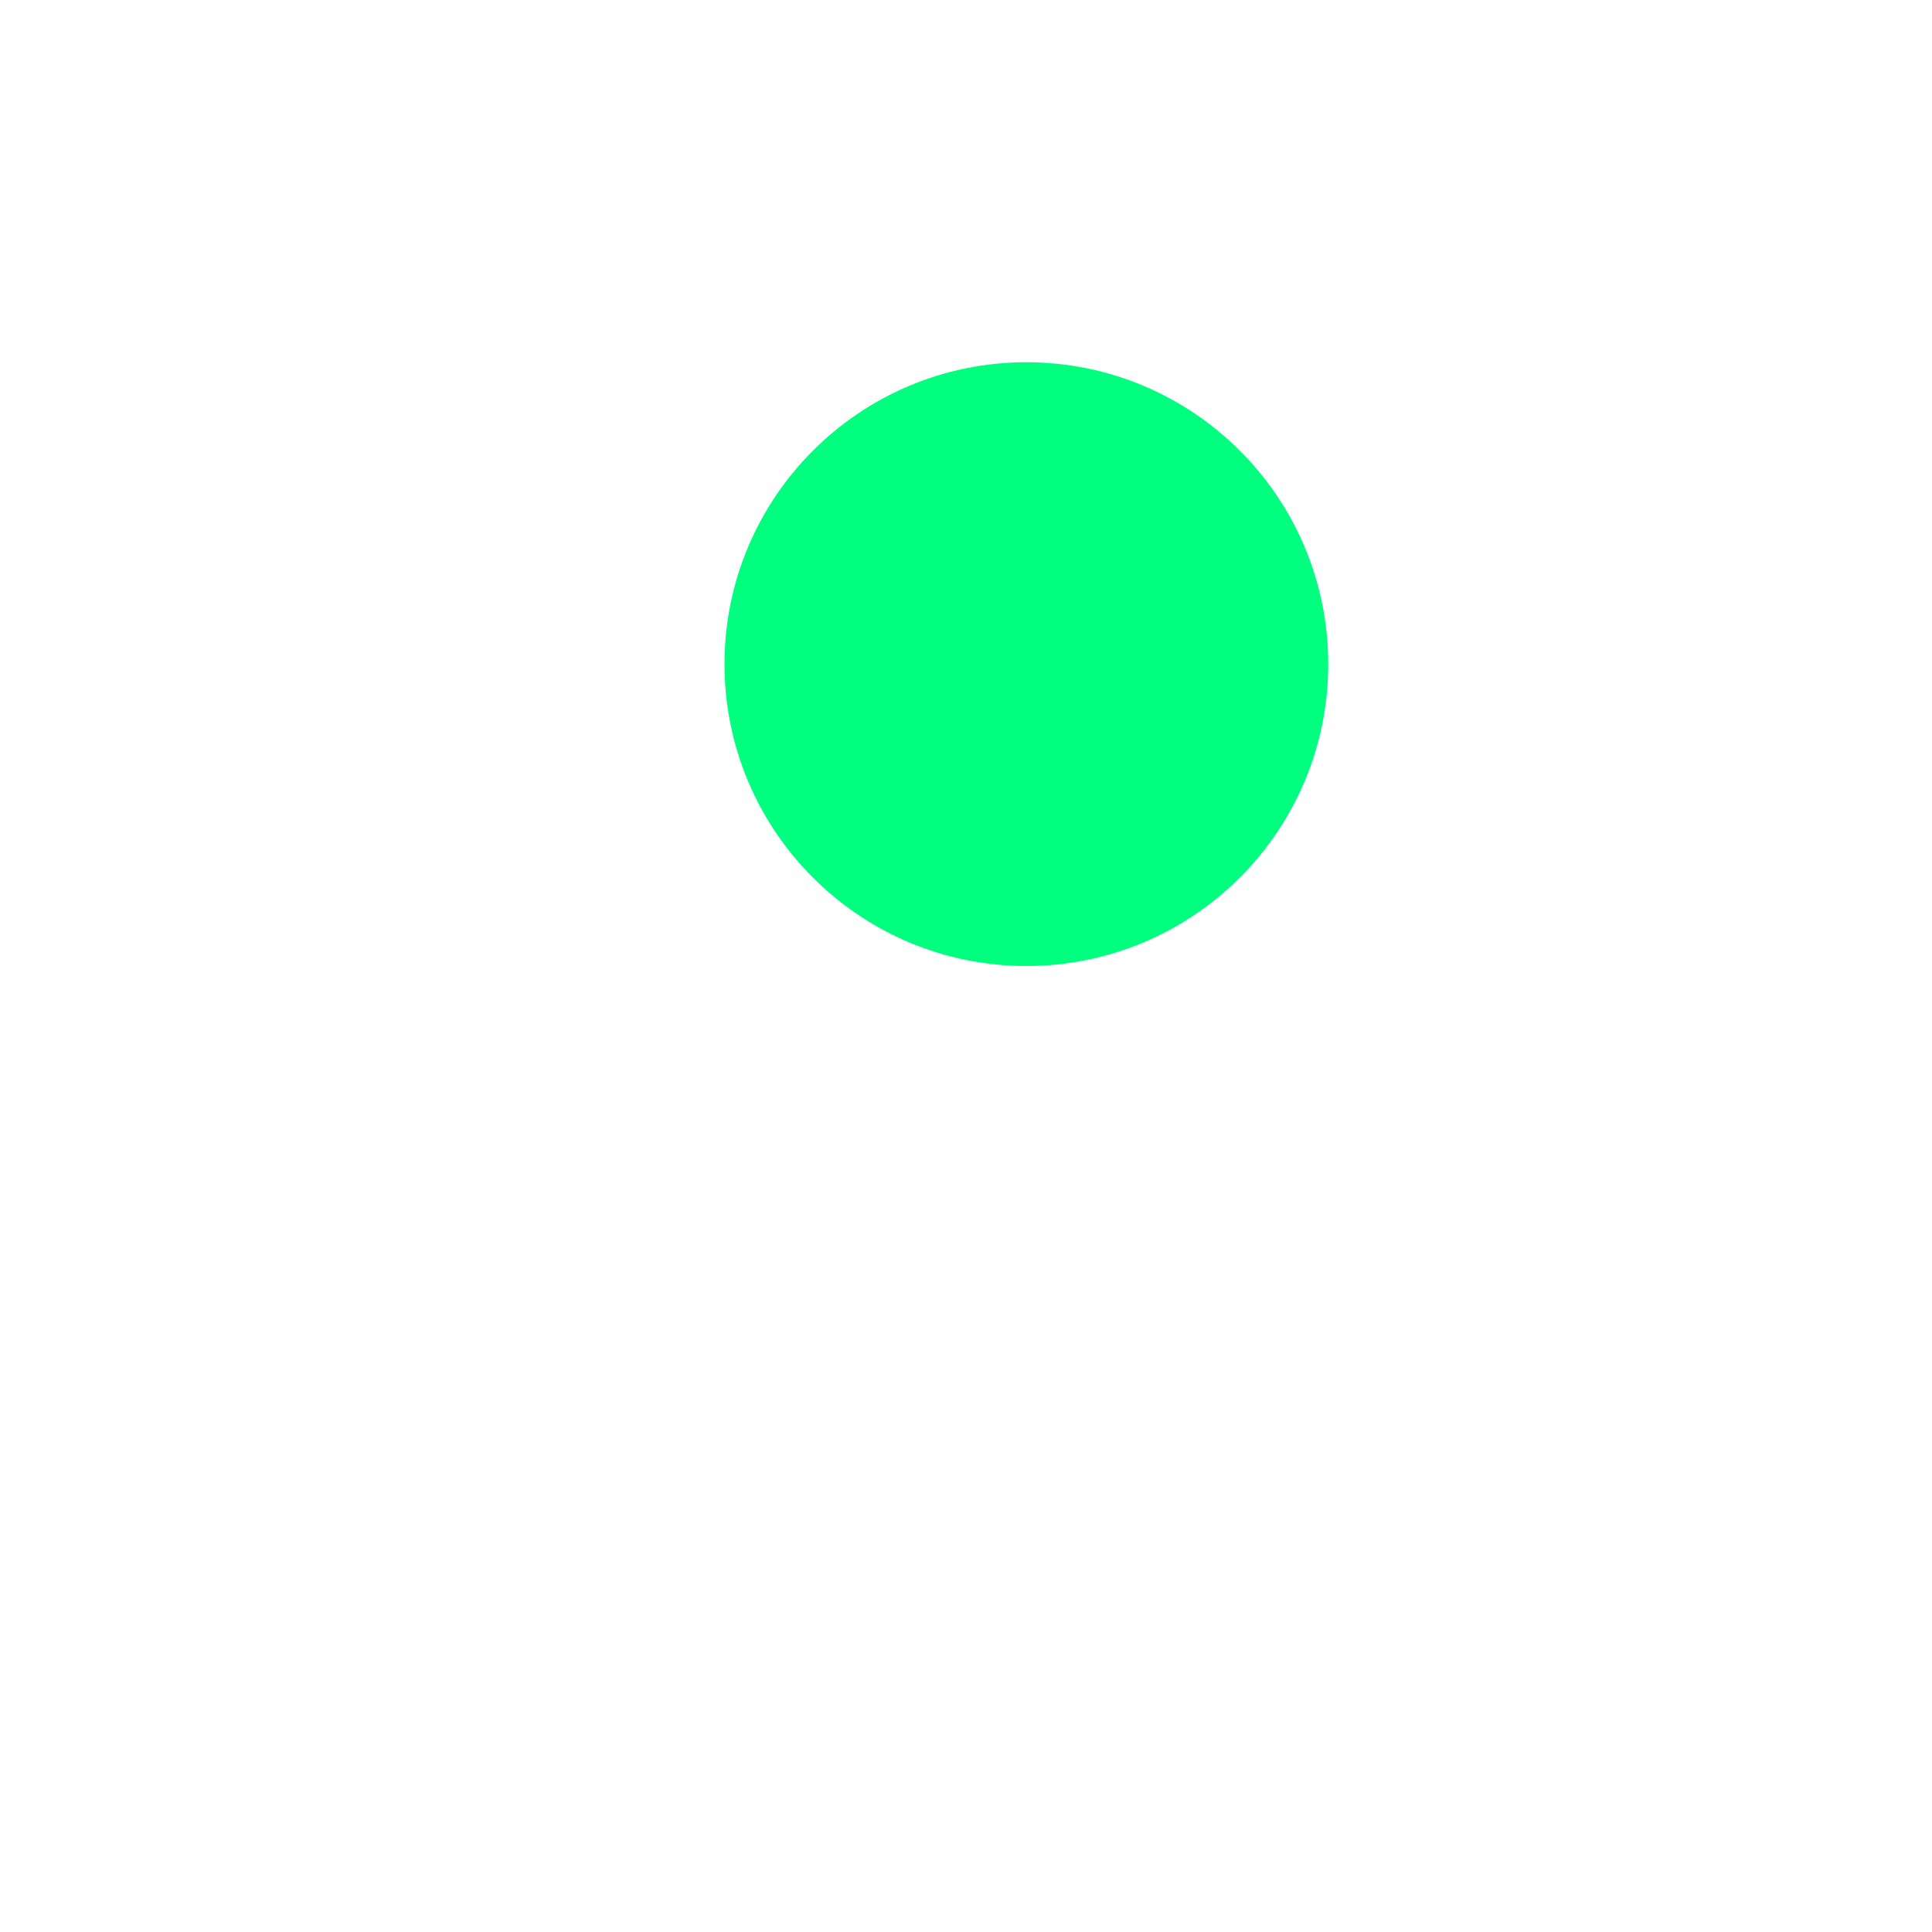
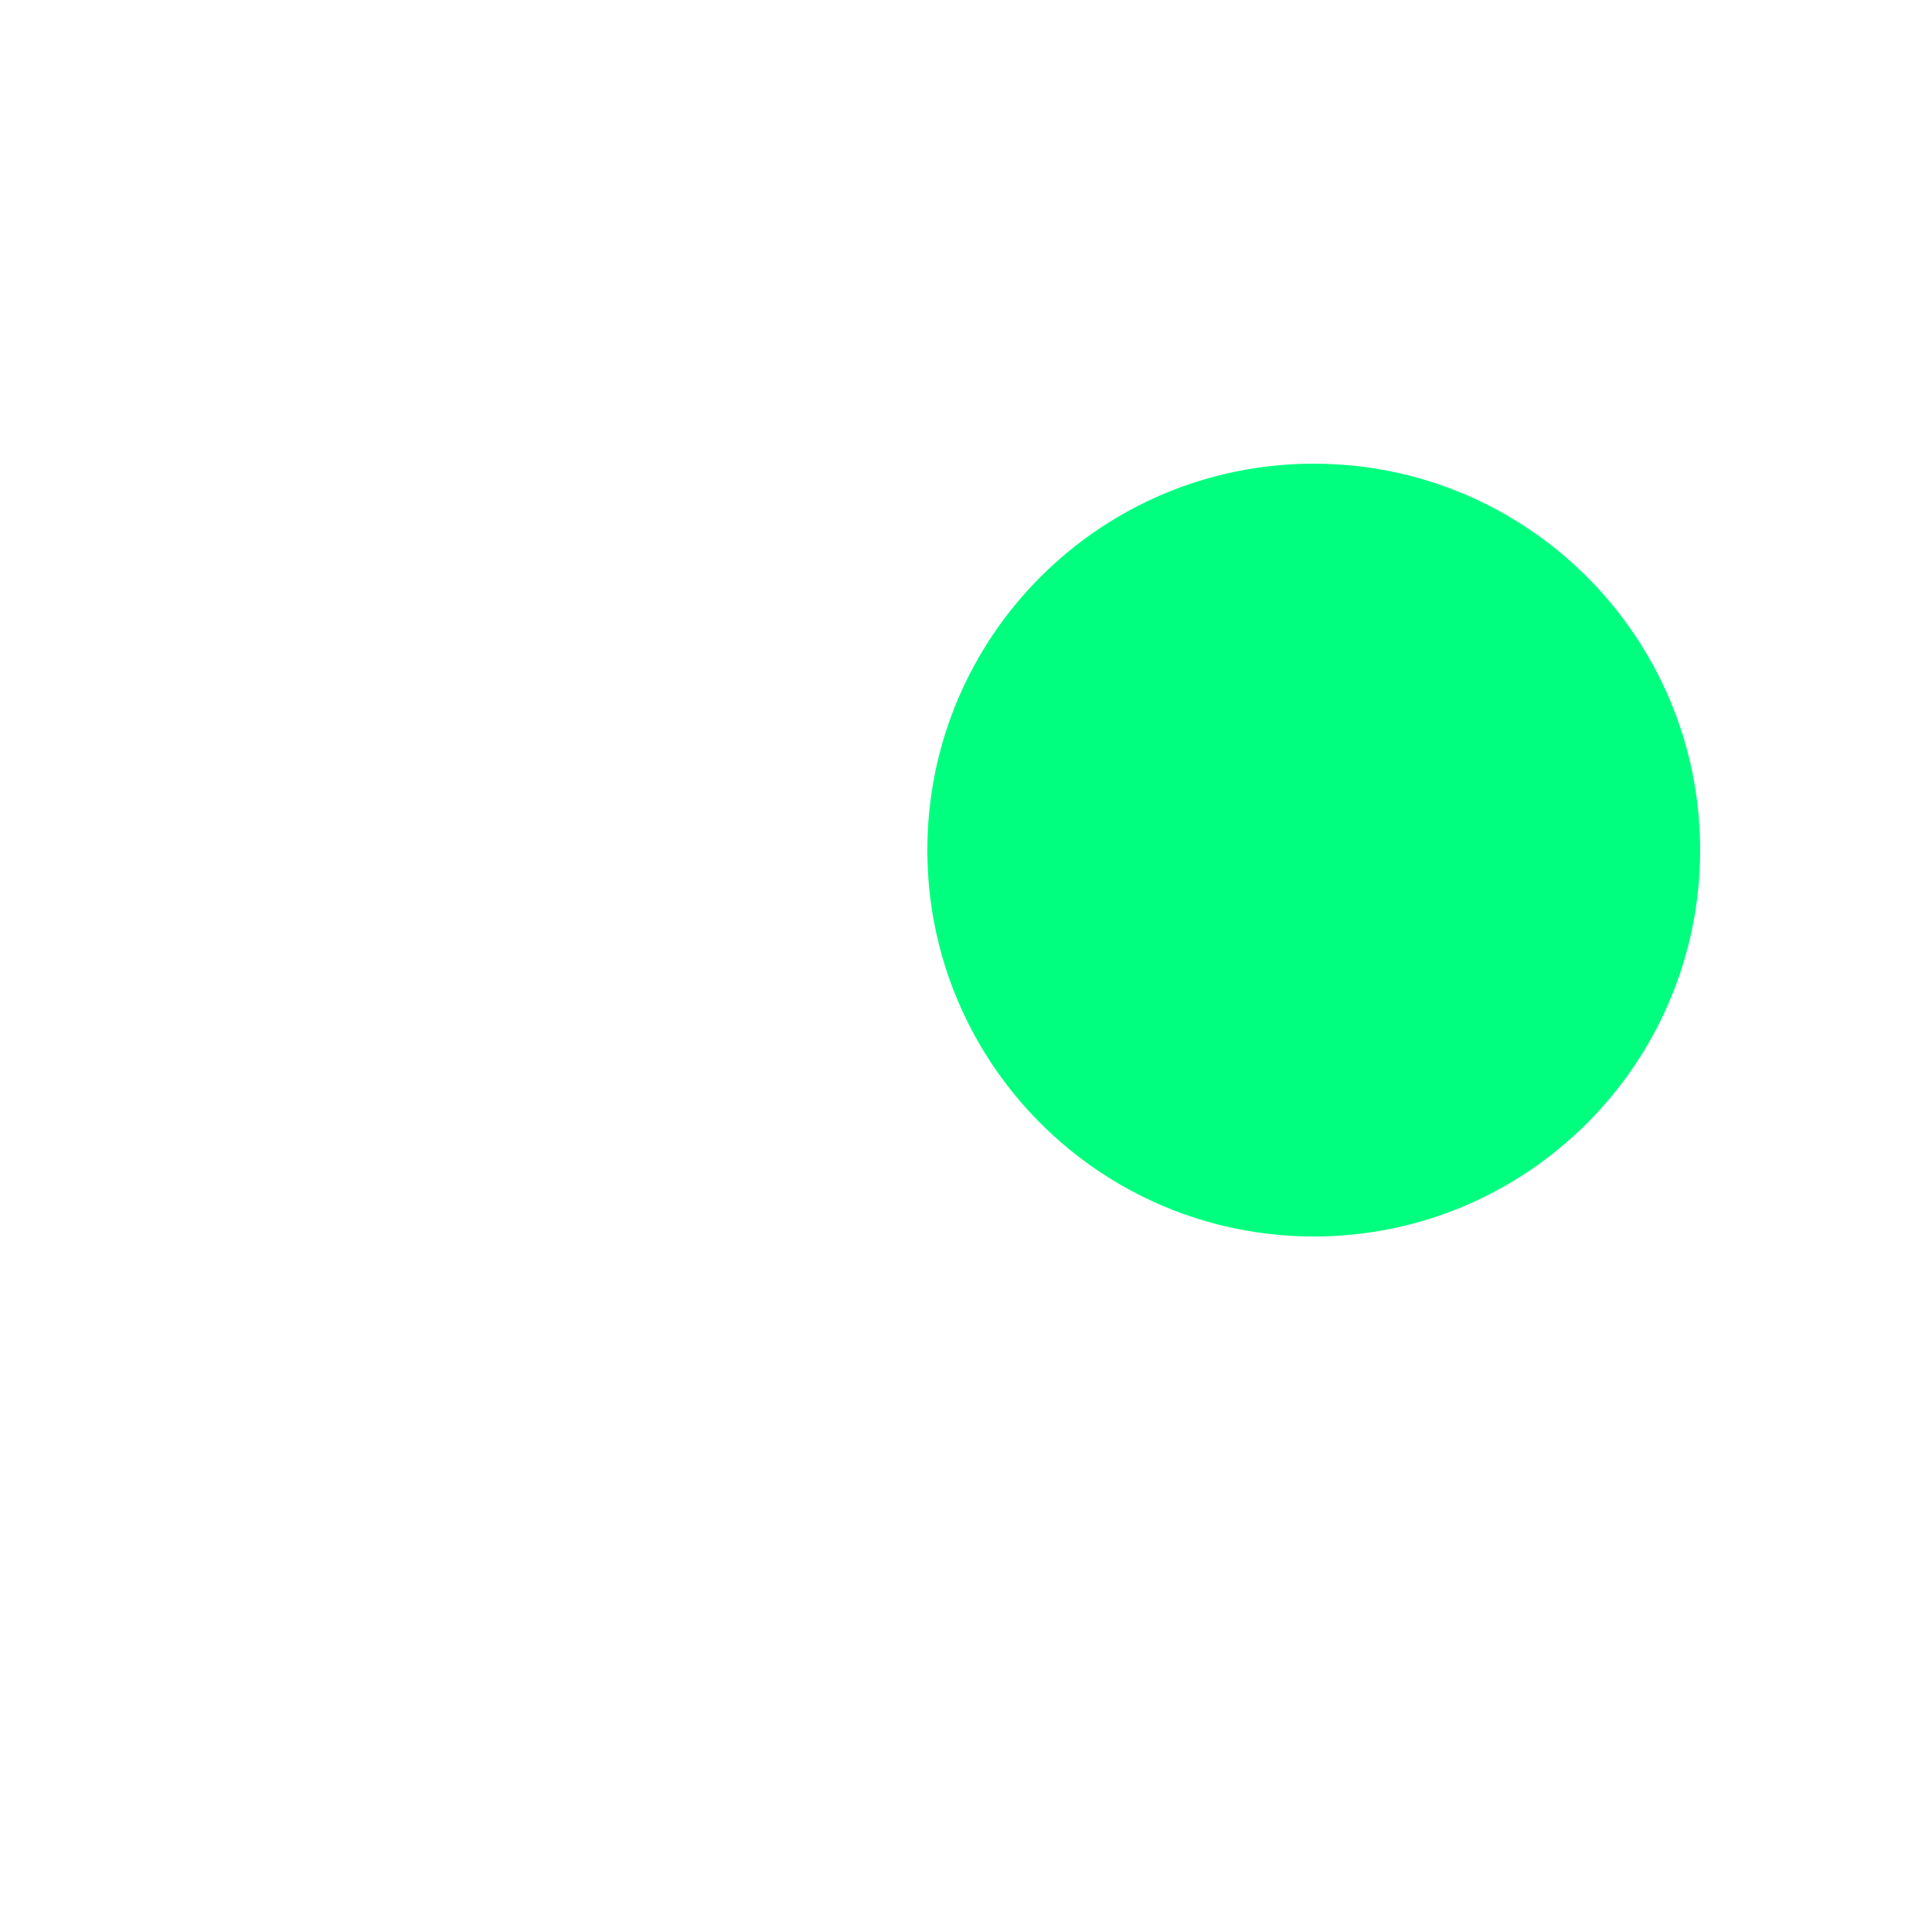
- <svg xmlns="http://www.w3.org/2000/svg" t="1642349029712" class="icon" viewBox="0 0 1024 1024" version="1.1" p-id="13458" width="200" height="200">
+ <svg xmlns="http://www.w3.org/2000/svg" t="1642349029712" class="icon" viewBox="0 0 800 800" version="1.1" p-id="13458" width="100" height="100">
  <defs>
    <style type="text/css" />
  </defs>
  <path d="M544 352m-160 0a160 160 0 1 0 320 0 160 160 0 1 0-320 0Z" fill="#00ff7f" p-id="13459" />
</svg>
